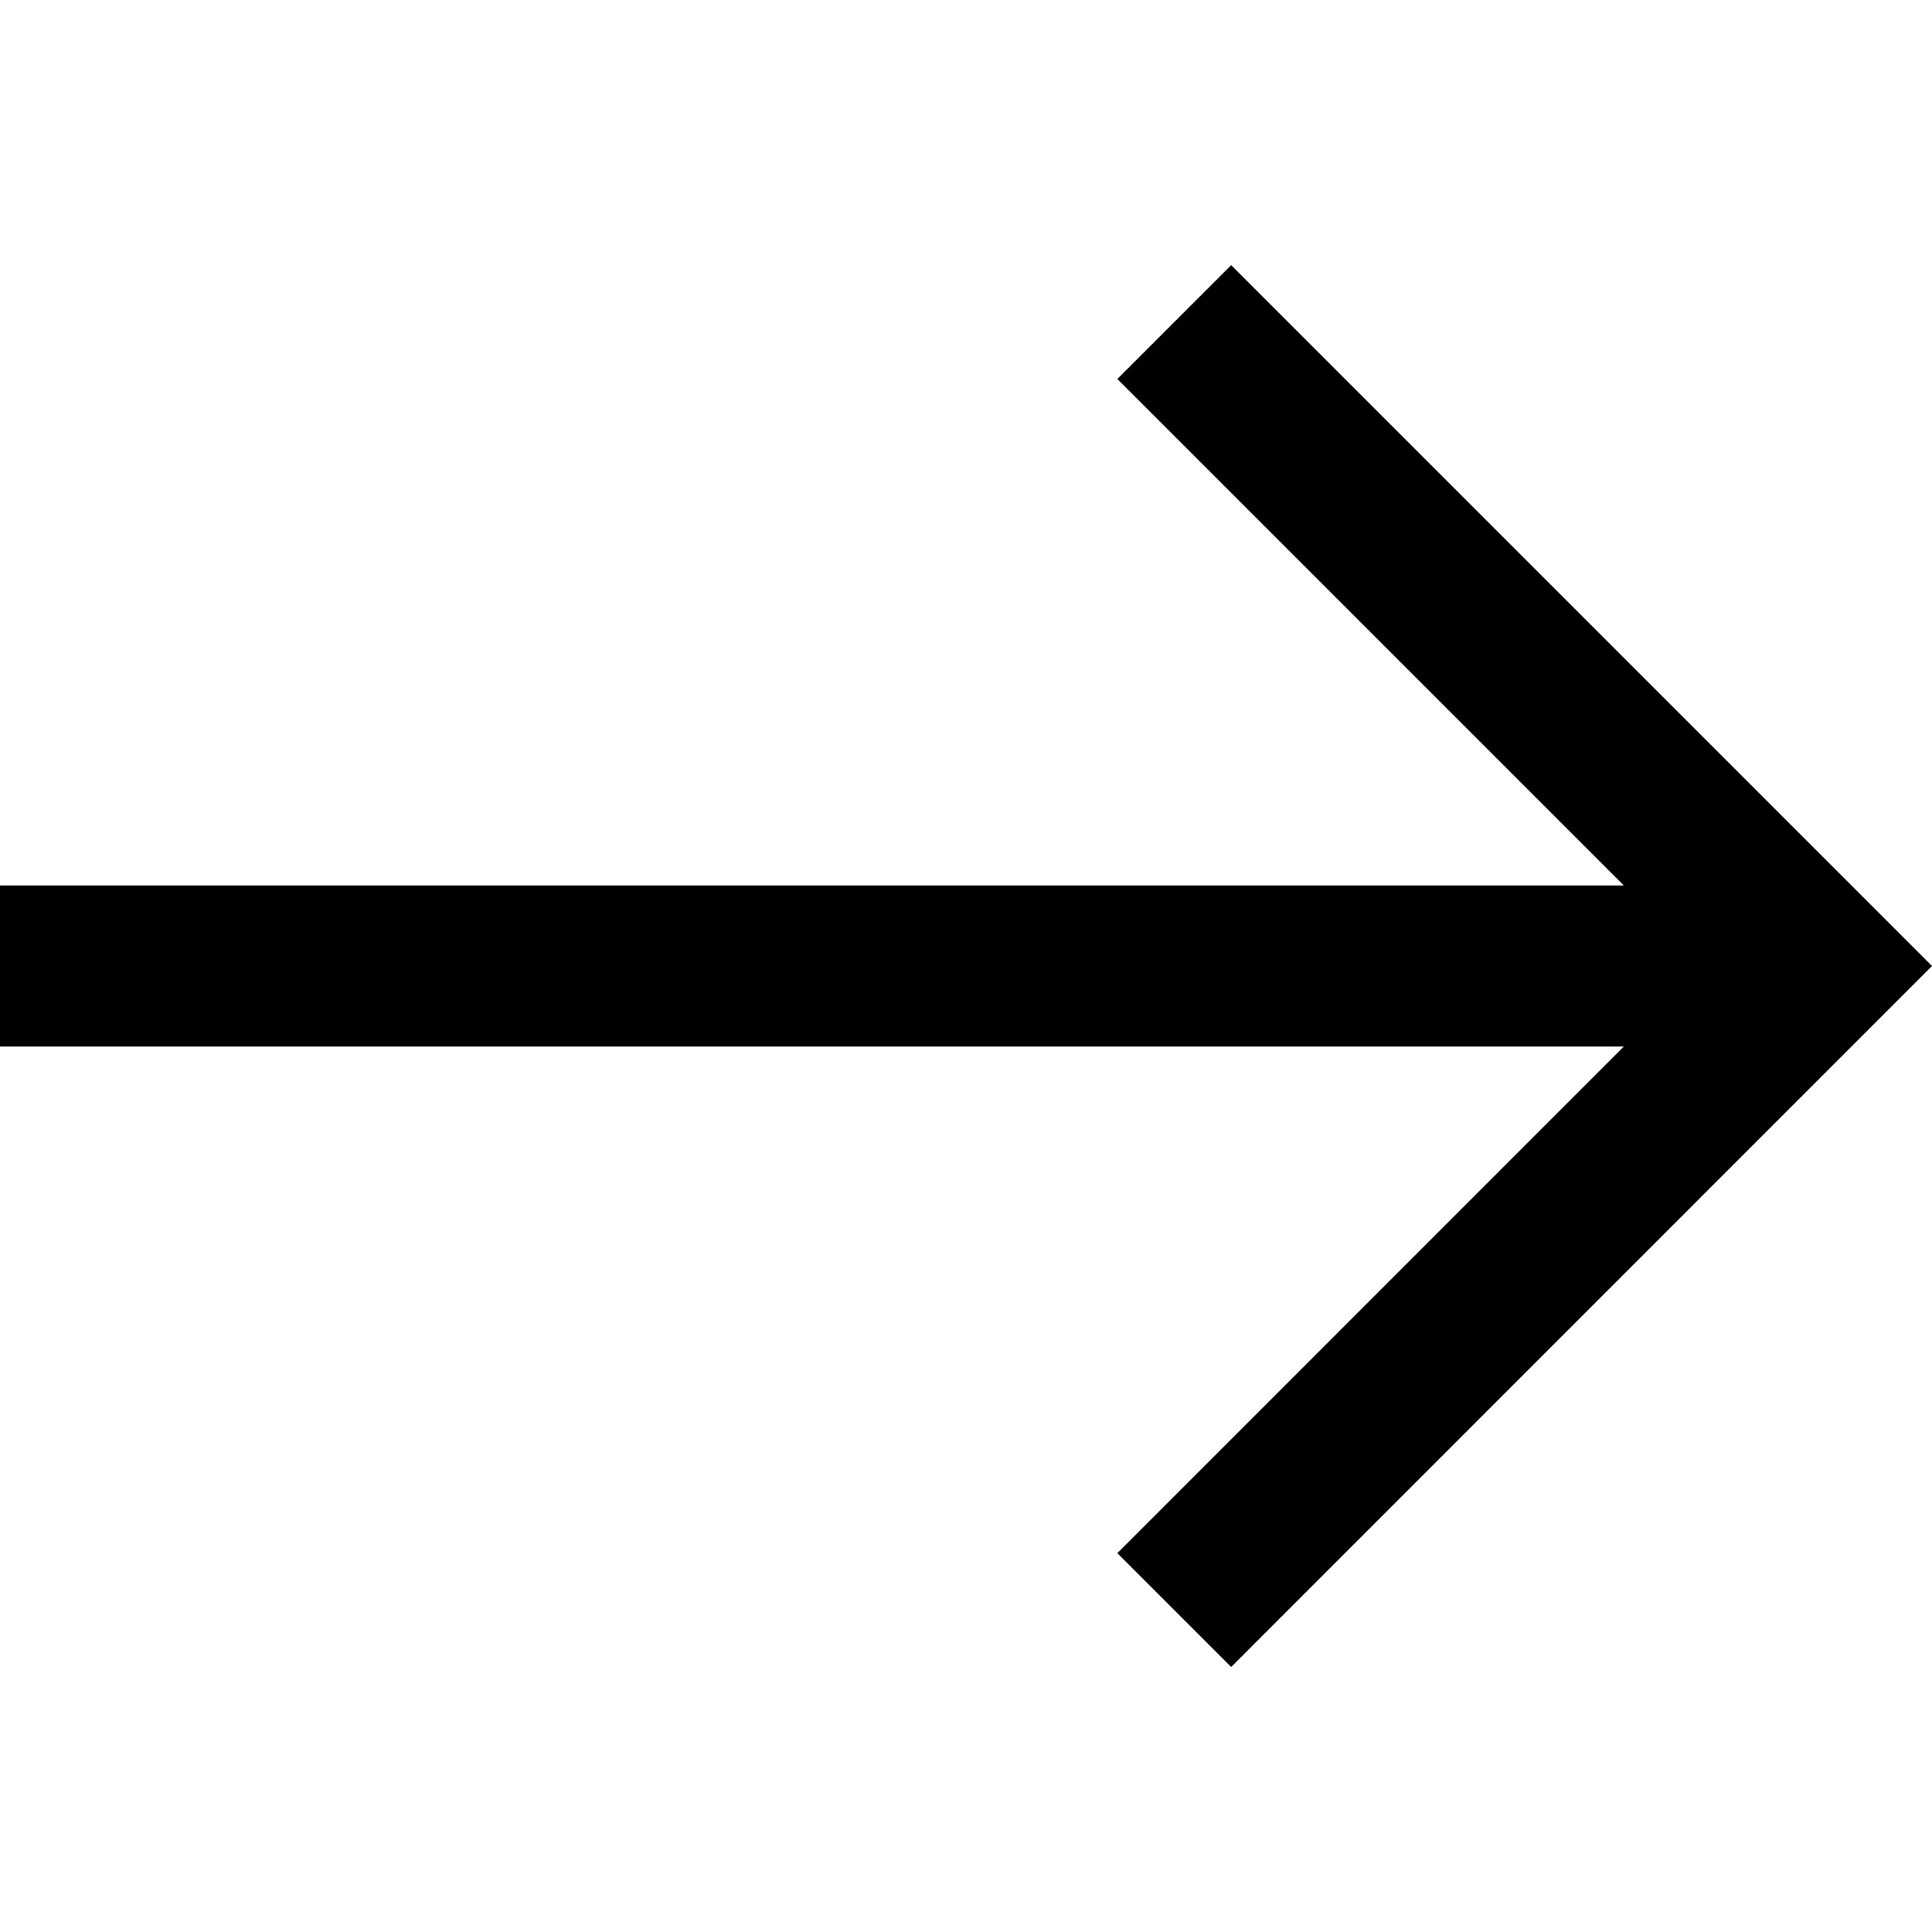
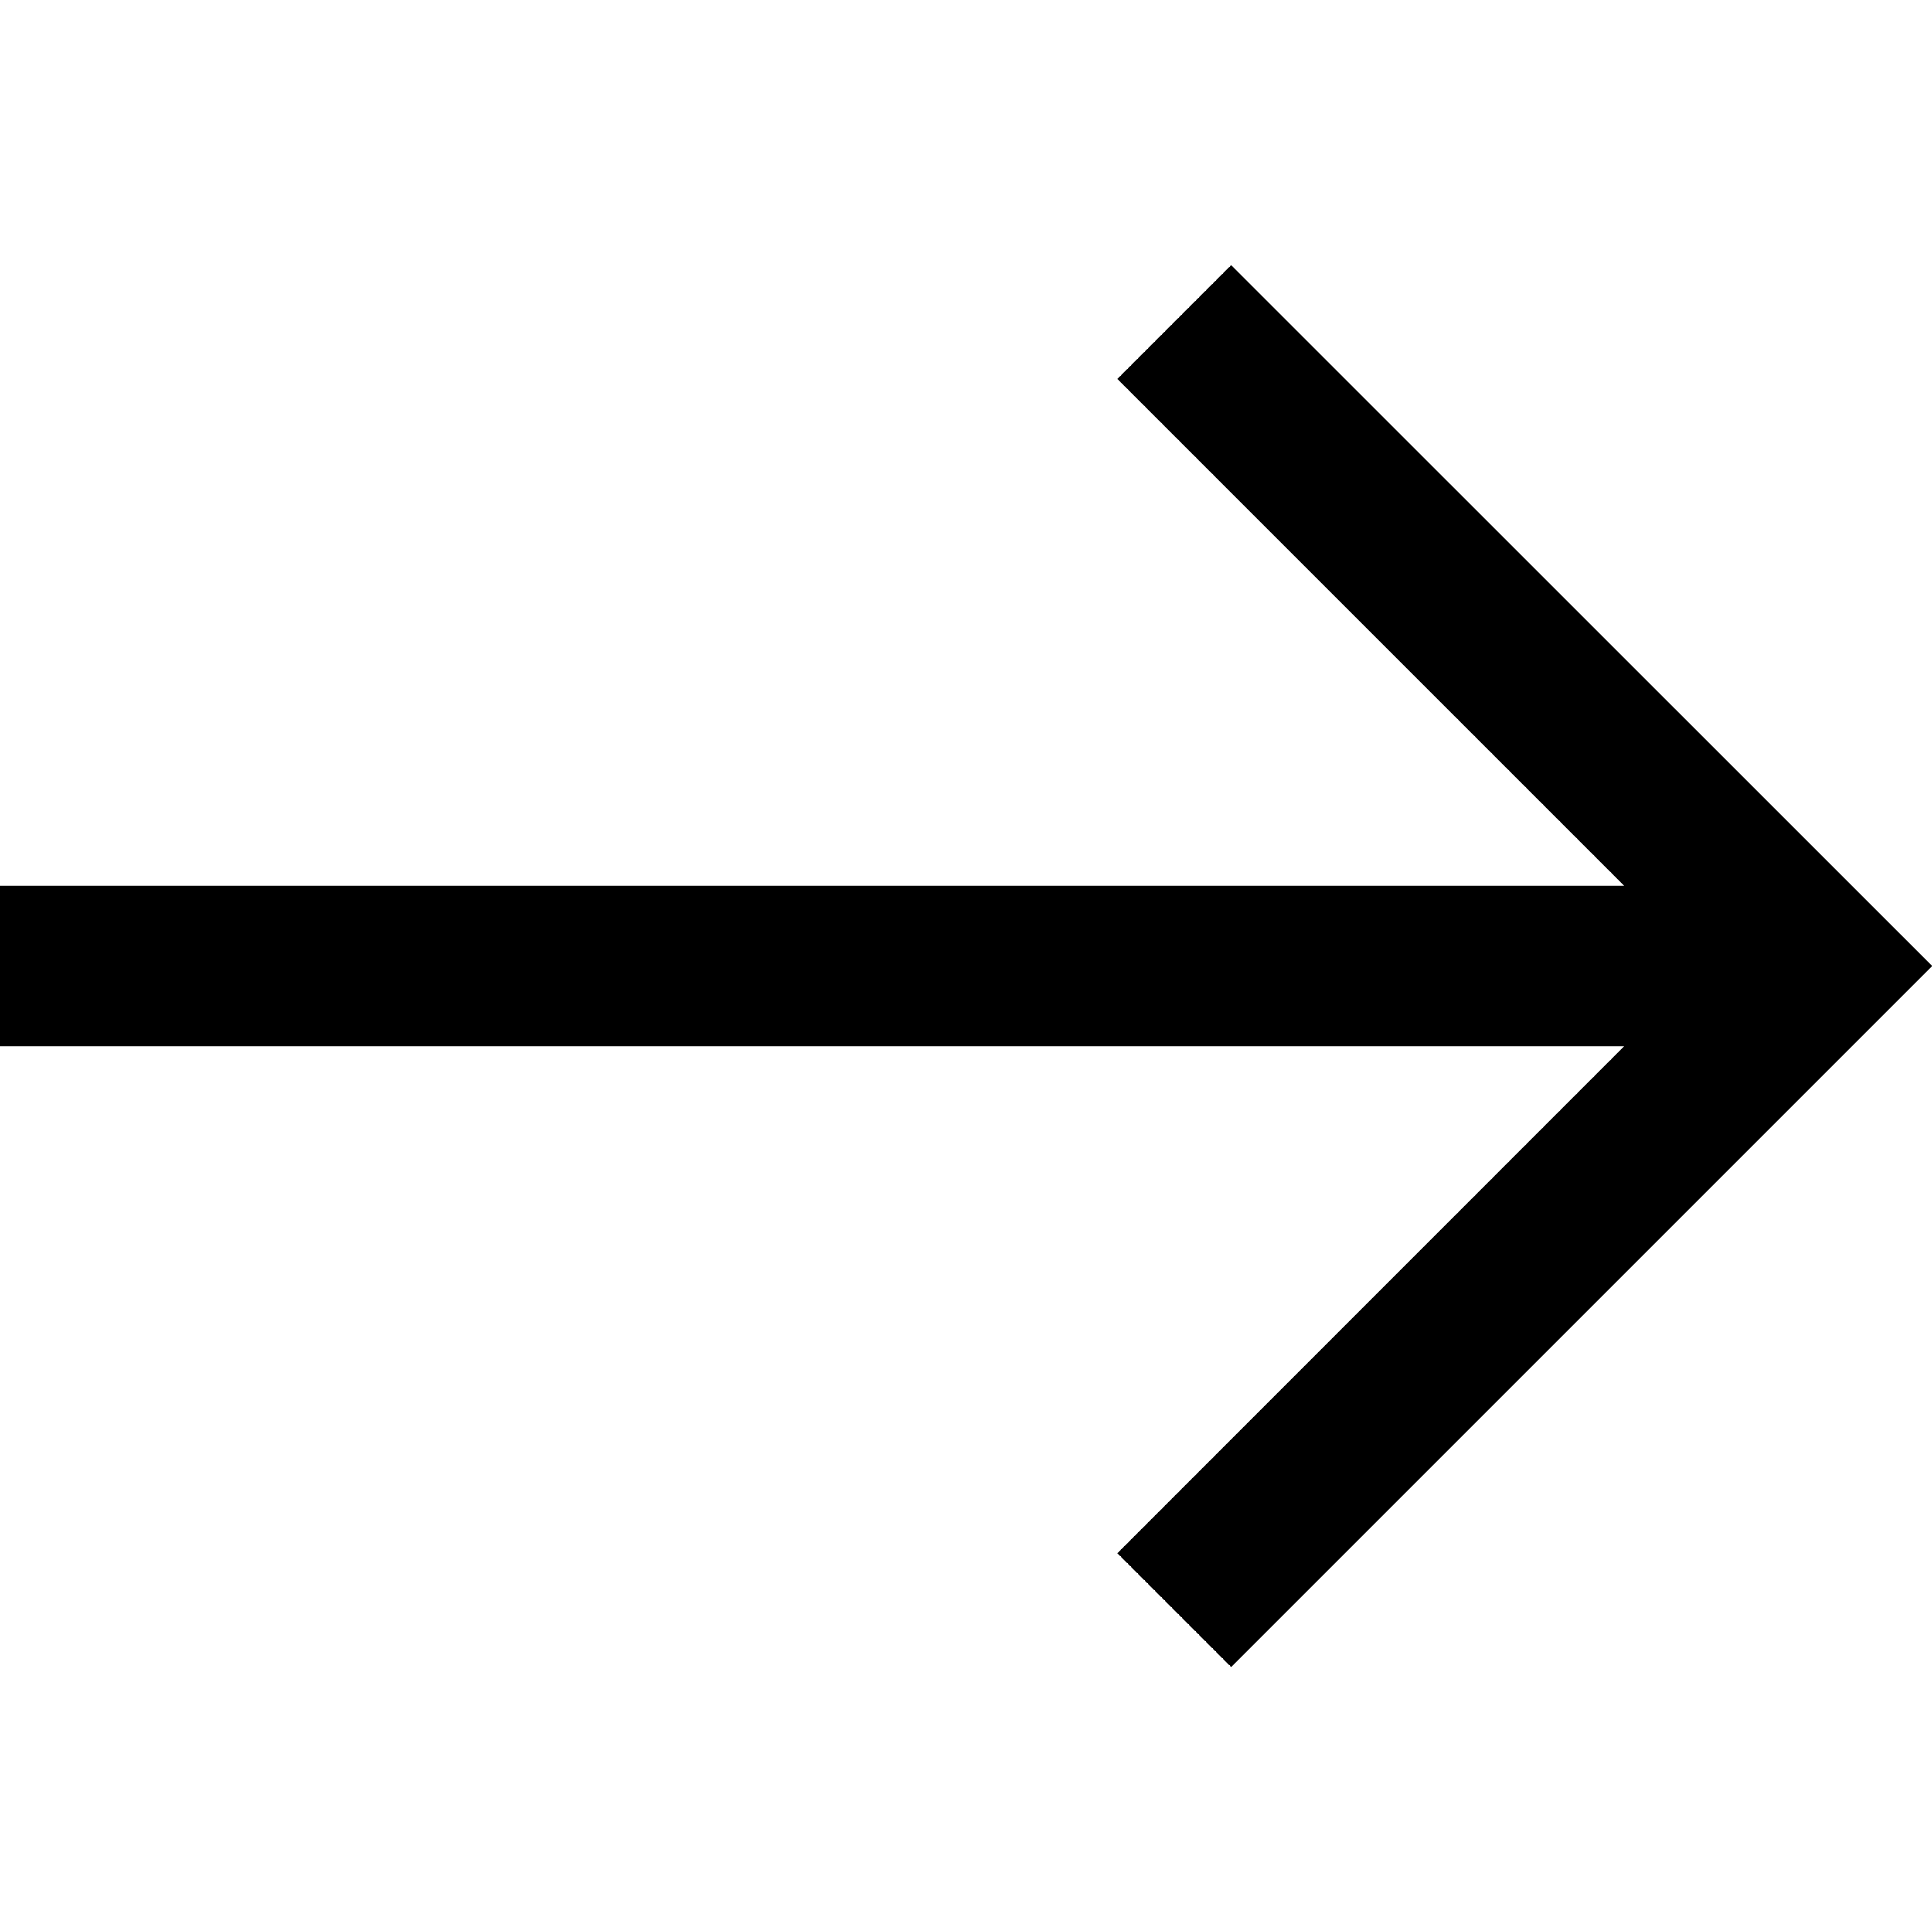
<svg xmlns="http://www.w3.org/2000/svg" width="12" height="12" viewBox="0 0 12 12">
-   <path d="M-0 5.5L-0 6.5L10.086 6.5L6.94 9.647L7.647 10.354L12 6L7.647 1.647L6.94 2.354L10.086 5.5L-0 5.5Z" />
+   <path d="M-2.12151e-07 5.5L-1.6844e-07 6.5L10.086 6.5L6.94 9.647L7.647 10.354L12.001 6L7.647 1.647L6.94 2.354L10.086 5.5L-2.12151e-07 5.5Z" />
</svg>
